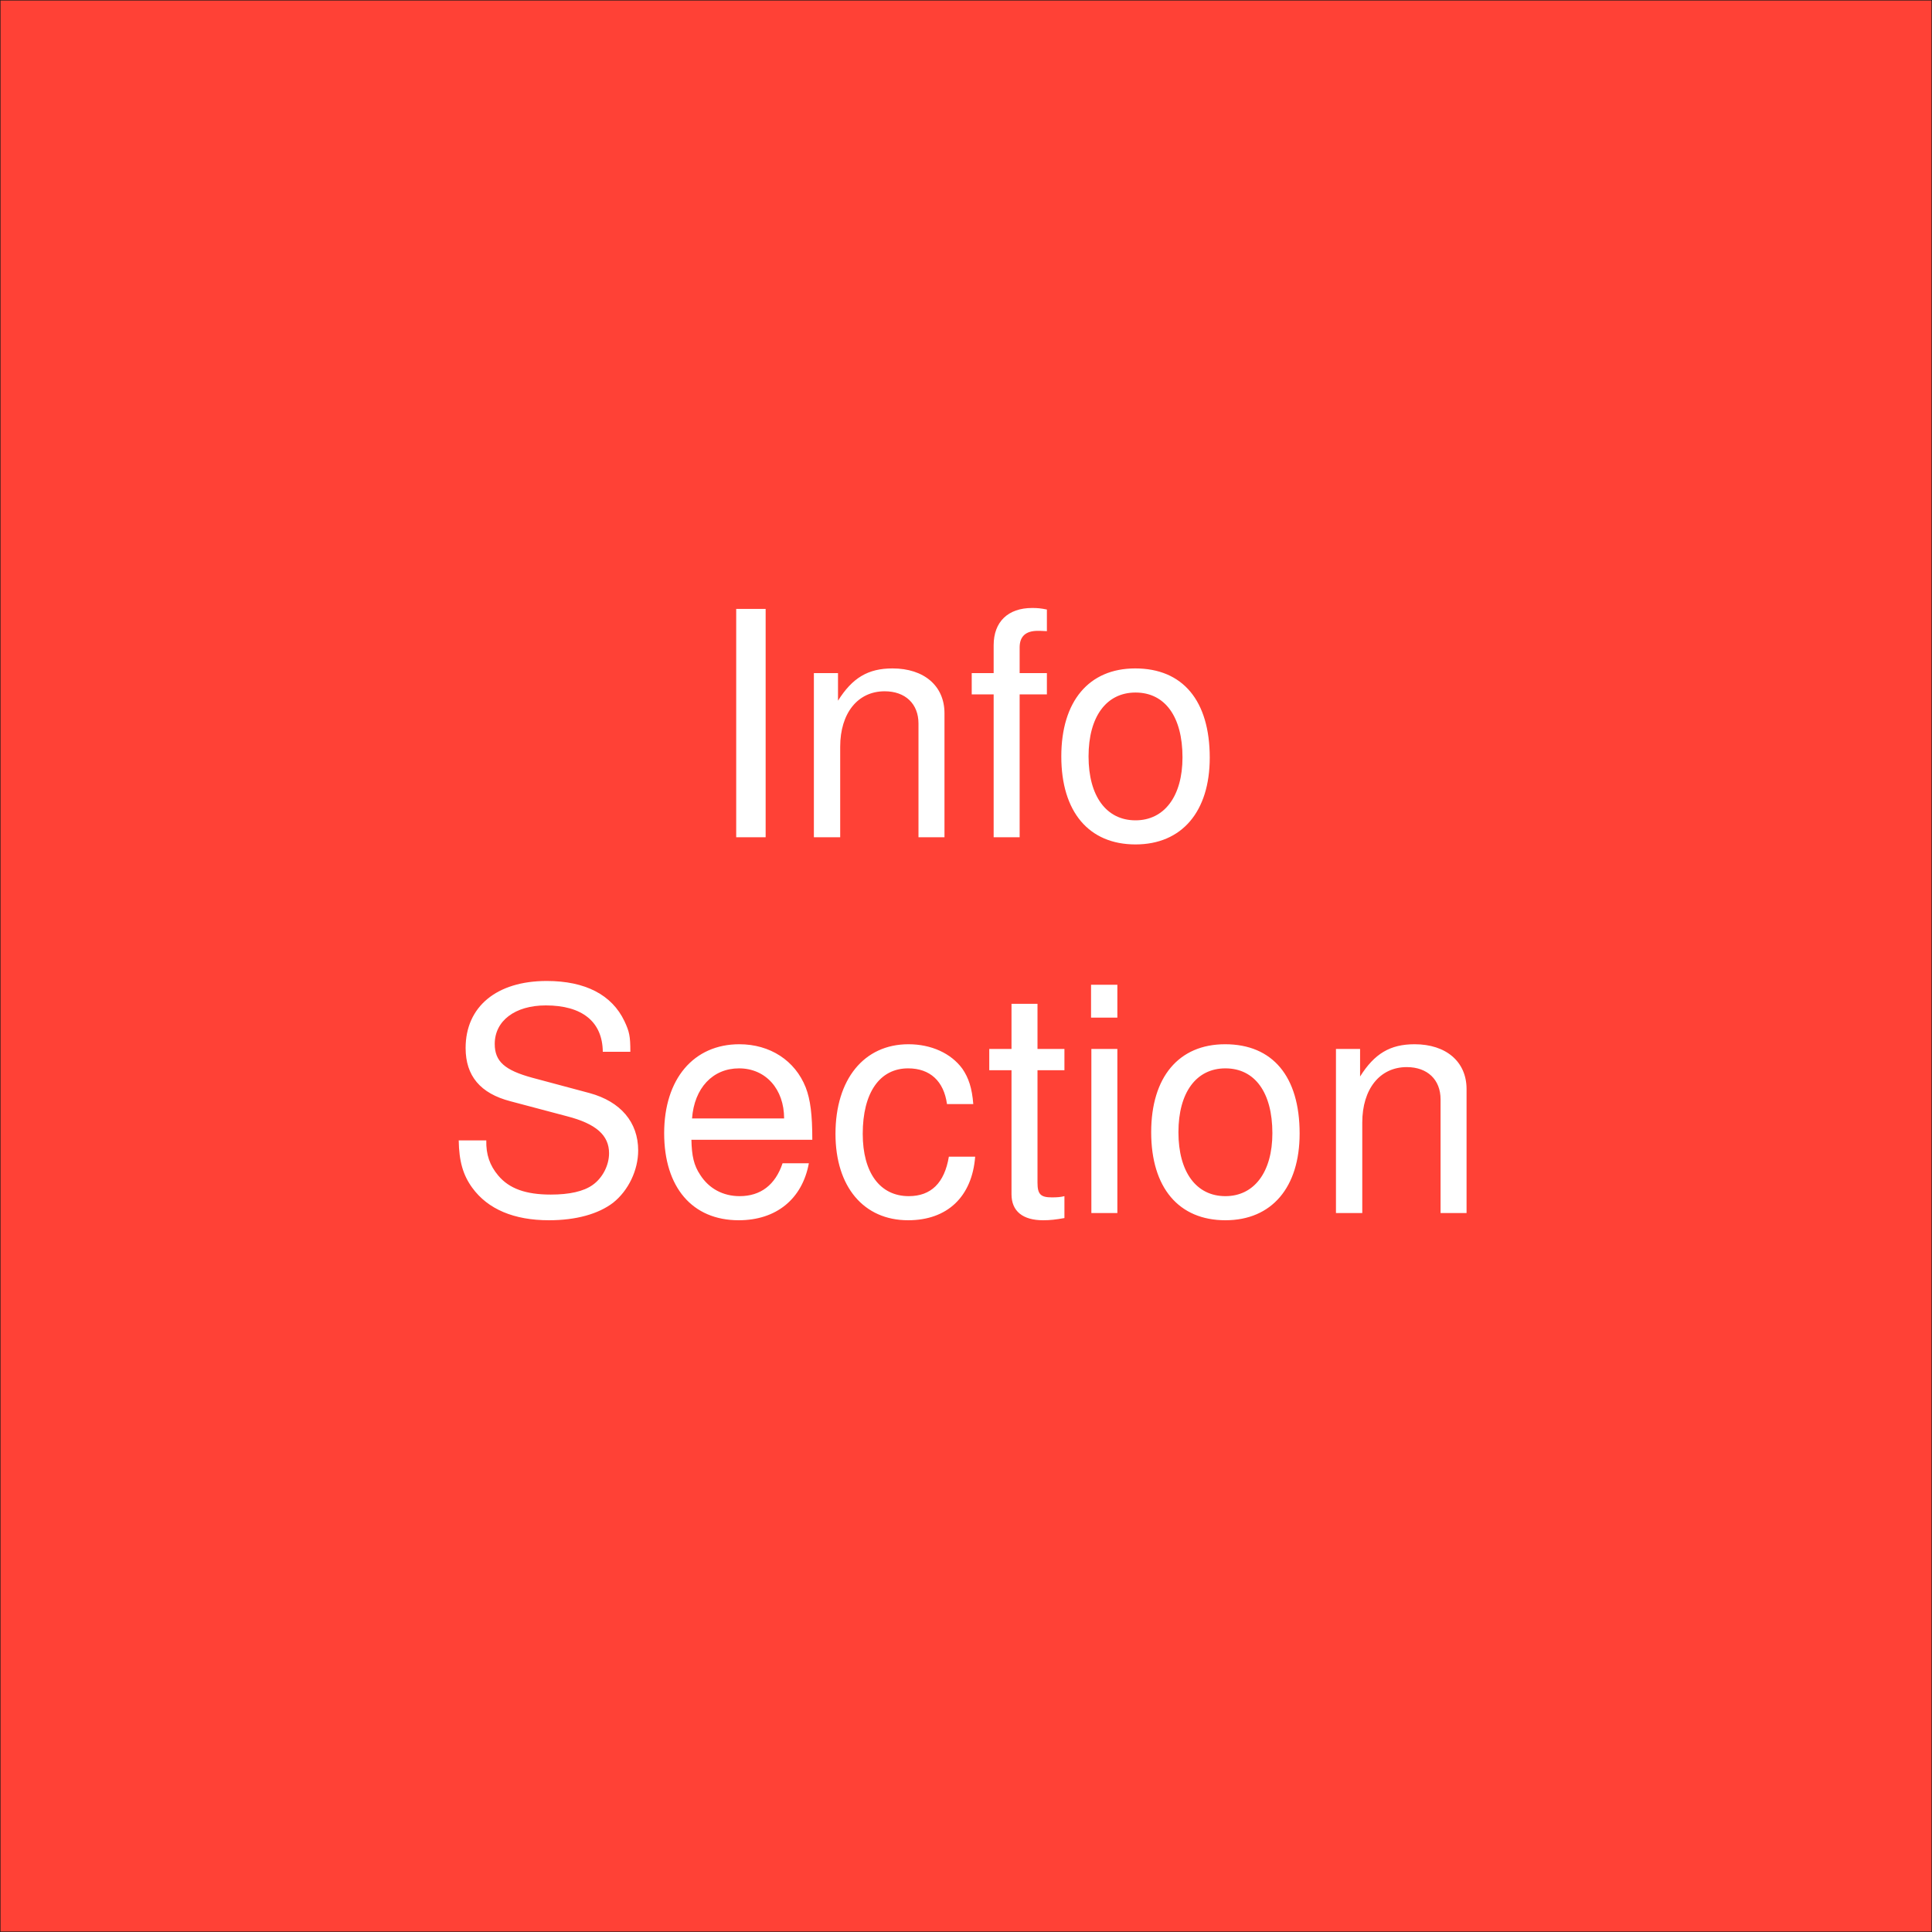
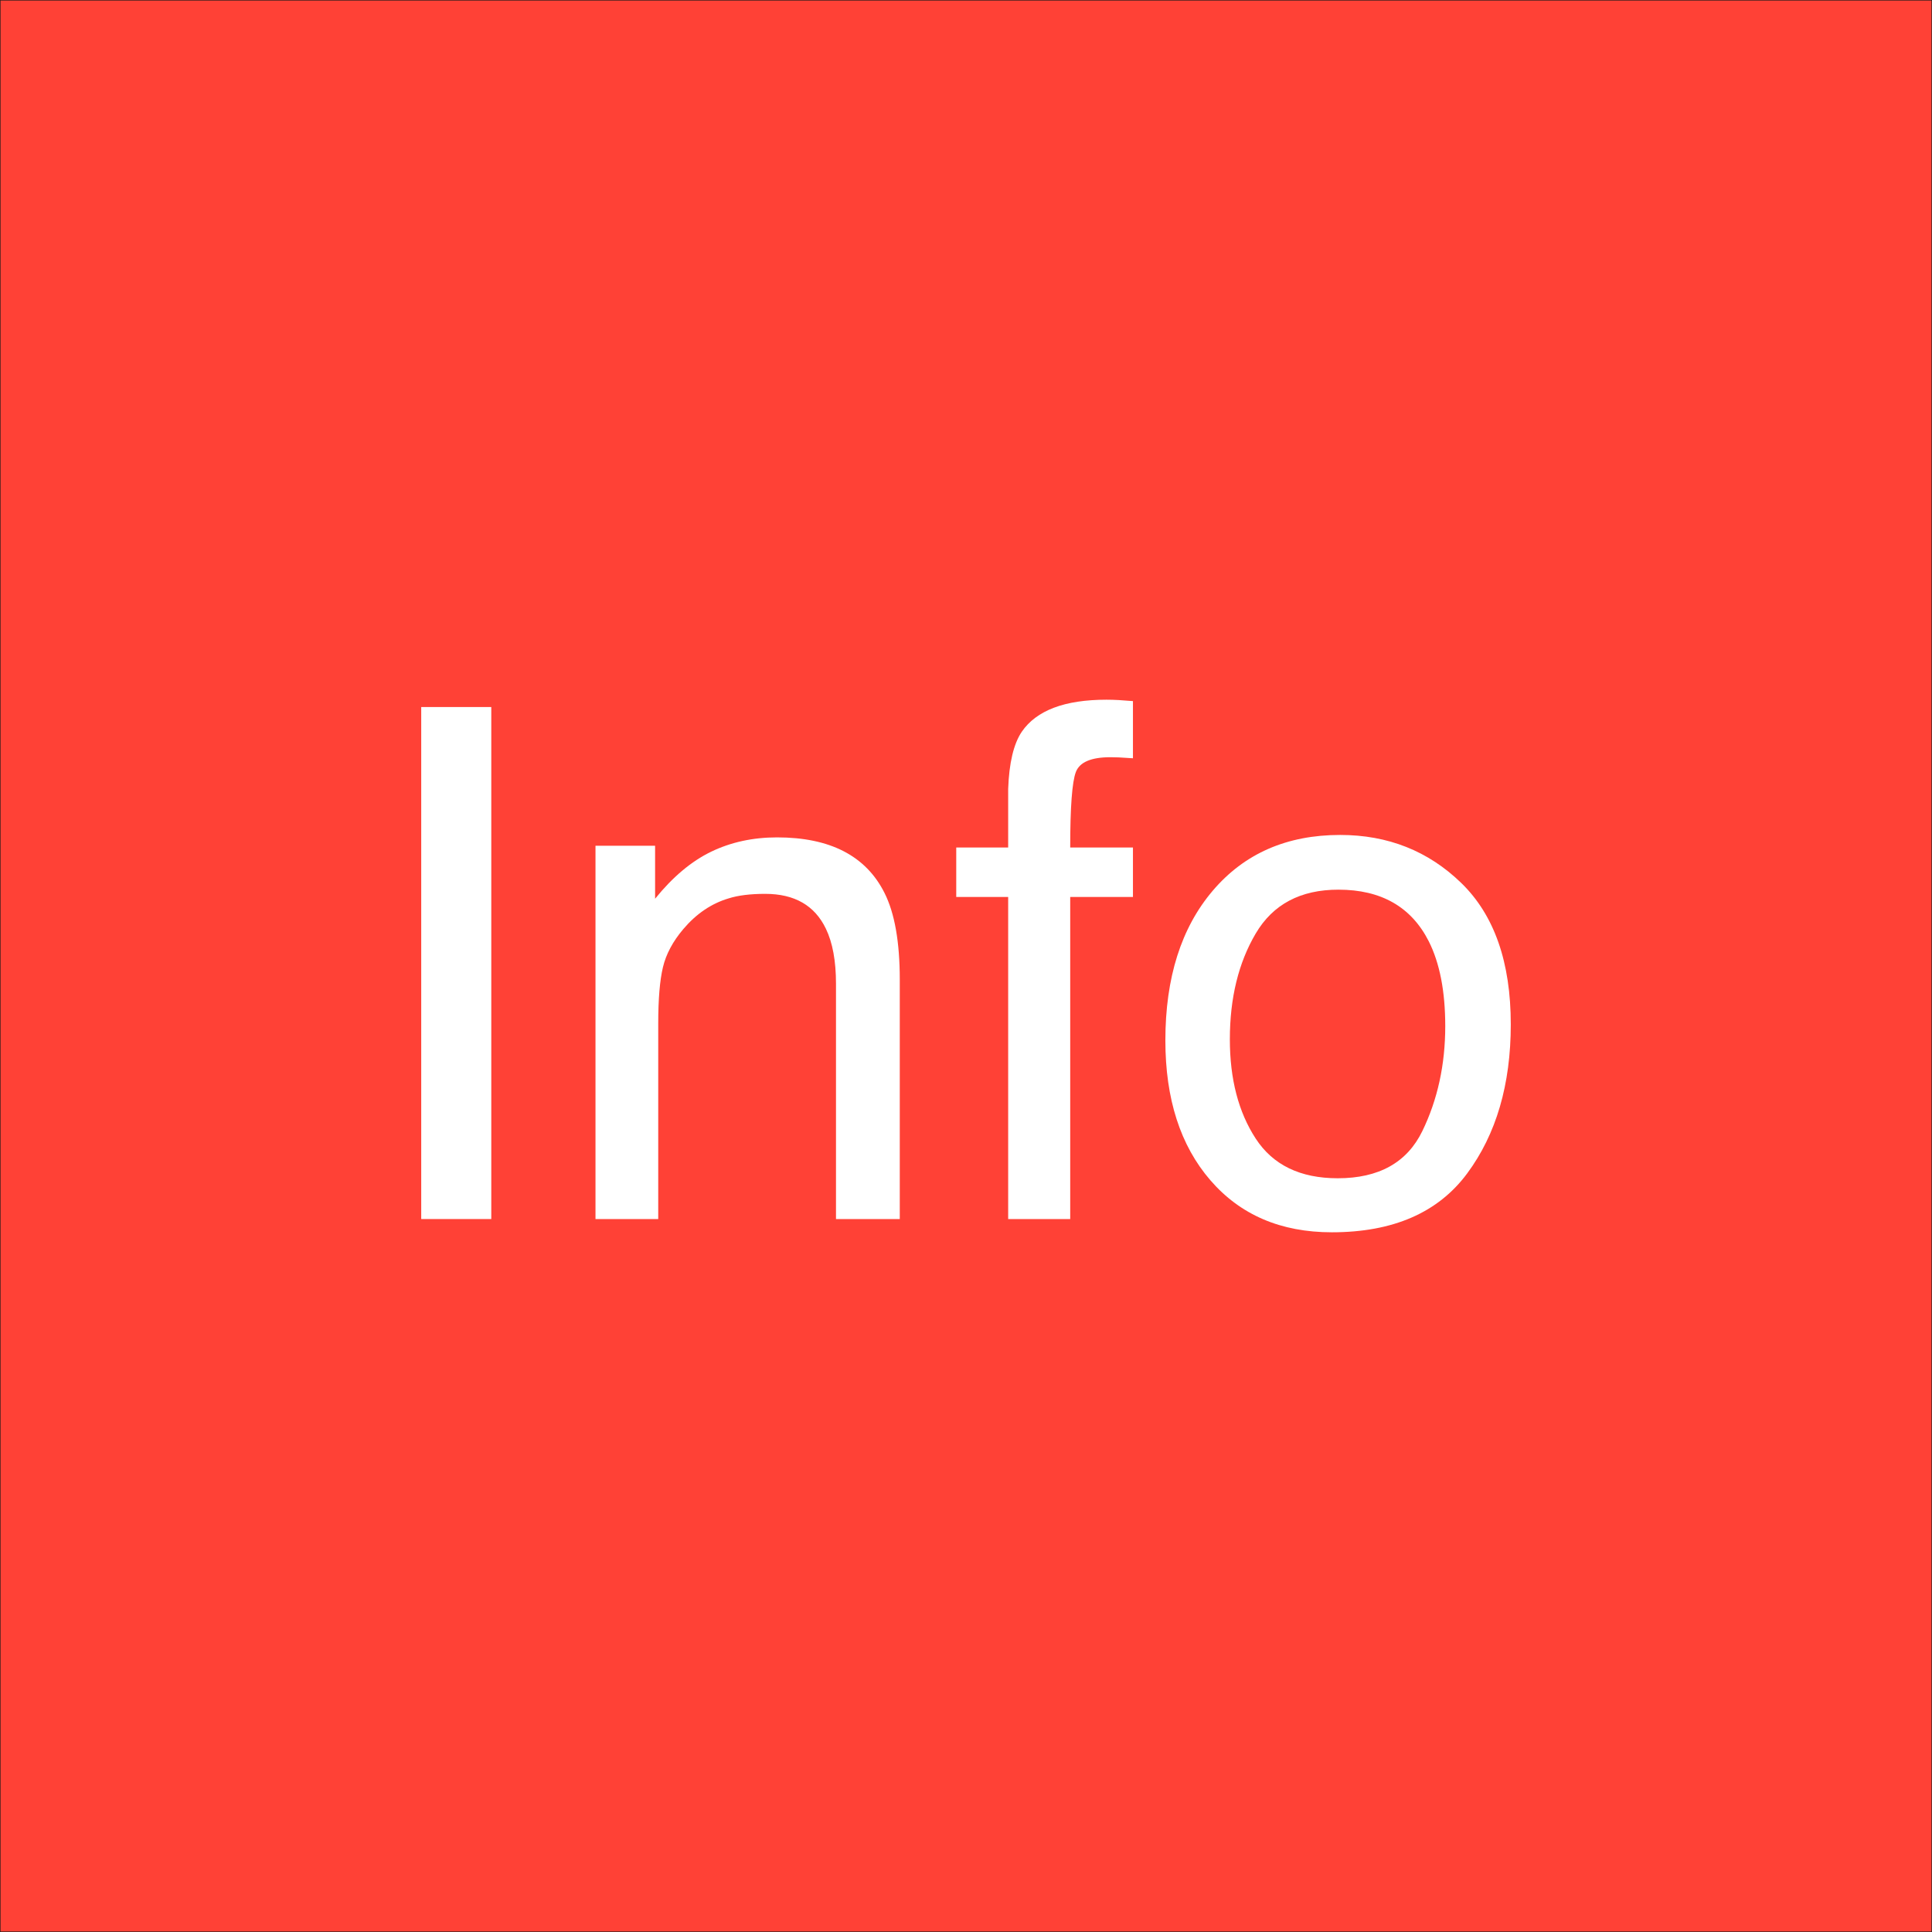
<svg xmlns="http://www.w3.org/2000/svg" version="1.1" id="Ebene_1" x="0px" y="0px" width="1900px" height="1900px" viewBox="0 0 1900 1900" enable-background="new 0 0 1900 1900" xml:space="preserve">
-   <rect fill="#FF4136" stroke="#1D1D1B" stroke-miterlimit="10" width="1900" height="1900" />
-   <text transform="matrix(1 0 0 1 436.3408 823.3638)">
-     <tspan x="0" y="0" fill="#FFFFFF" font-family="'Helvetica'" font-size="308">   Info</tspan>
-     <tspan x="0" y="369.599" fill="#FFFFFF" font-family="'Helvetica'" font-size="308">Section</tspan>
-   </text>
+   <rect y="0" fill="#FF4136" stroke="#1D1D1B" stroke-miterlimit="10" width="1900" height="1900" />
+   <path display="none" fill="#FFFFFF" d="M597.809,499.234h49.269v360.077h-49.269V499.234z" />
+   <path display="none" fill="#FFFFFF" d="M719.367,596.791h41.915v37.258c12.417-15.358,25.573-26.388,39.464-33.091  c13.887-6.699,29.33-10.05,46.327-10.05c37.258,0,62.42,12.991,75.496,38.974c7.189,14.217,10.785,34.562,10.785,61.034v168.396  h-44.856V693.857c0-16.013-2.371-28.924-7.108-38.729c-7.844-16.338-22.061-24.512-42.65-24.512  c-10.459,0-19.039,1.065-25.737,3.187c-12.095,3.596-22.715,10.785-31.865,21.57c-7.354,8.664-12.133,17.61-14.339,26.84  c-2.206,9.234-3.309,22.428-3.309,39.586v137.511h-44.121V596.791z" />
+   <path display="none" fill="#FFFFFF" d="M1019.146,516.638c10.295-15.033,30.149-22.551,59.563-22.551  c2.777,0,5.638,0.084,8.579,0.245c2.941,0.165,6.288,0.41,10.05,0.735v40.199c-4.627-0.326-7.975-0.528-10.038-0.613  c-2.068-0.081-4.011-0.123-5.825-0.123c-13.551,0-21.651,3.474-24.294,10.417c-2.643,6.948-3.964,24.634-3.964,53.068h44.121v34.807  h-44.121v226.488h-43.631V632.823h-36.522v-34.807h36.522v-41.18C1010.236,538.538,1013.424,525.136,1019.146,516.638z" />
+   <path display="none" fill="#FFFFFF" d="M1328.238,622.992c23.203,22.532,34.807,55.672,34.807,99.426  c0,42.291-10.225,77.231-30.67,104.822c-20.444,27.591-52.168,41.387-95.167,41.387c-35.864,0-64.339-12.202-85.435-36.61  c-21.096-24.409-31.64-57.185-31.64-98.331c0-44.083,11.114-79.184,33.344-105.309c22.229-26.12,52.087-39.184,89.571-39.184  C1276.638,589.192,1305.032,600.46,1328.238,622.992z M1300.843,797.461c10.747-22.114,16.12-46.722,16.12-73.814  c0-24.481-3.88-44.393-11.636-59.736c-12.278-24.156-33.446-36.235-63.5-36.235c-26.665,0-46.052,10.283-58.17,30.85  s-18.177,45.374-18.177,74.424c0,27.913,6.059,51.168,18.177,69.774s31.345,27.909,57.687,27.909  C1270.265,830.633,1290.096,819.576,1300.843,797.461z" />
+   <path display="none" fill="#FFFFFF" d="M225.966,1255.518c1.103,20.428,5.745,37.012,13.93,49.758  c15.584,23.861,43.052,35.787,82.405,35.787c17.629,0,33.685-2.611,48.169-7.844c28.02-10.129,42.03-28.268,42.03-54.416  c0-19.609-5.937-33.58-17.809-41.914c-12.034-8.17-30.87-15.277-56.515-21.326l-47.254-11.029  c-30.87-7.189-52.715-15.113-65.538-23.777c-22.164-15.032-33.244-37.502-33.244-67.406c0-32.355,10.893-58.909,32.677-79.664  c21.785-20.75,52.635-31.129,92.551-31.129c36.733,0,67.939,9.111,93.624,27.33c25.68,18.223,38.521,47.35,38.521,87.385h-45.837  c-2.352-19.28-7.365-34.072-15.04-44.367c-14.259-18.789-38.464-28.188-72.616-28.188c-27.576,0-47.396,6.047-59.46,18.139  c-12.064,12.095-18.093,26.146-18.093,42.16c0,17.648,7.124,30.559,21.375,38.729c9.341,5.231,30.479,11.766,63.413,19.609  l48.924,11.52c23.592,5.558,41.8,13.156,54.623,22.797c22.167,16.832,33.251,41.264,33.251,73.289  c0,39.875-14.144,68.389-42.432,85.547s-61.157,25.736-98.606,25.736c-43.669,0-77.852-11.436-102.551-34.316  c-24.715-22.711-36.825-53.516-36.335-92.408H225.966z" />
+   <path display="none" fill="#FFFFFF" d="M685.201,1116.413c17.376,8.743,30.613,20.062,39.709,33.948  c8.771,13.236,14.615,28.68,17.541,46.328c2.597,12.094,3.899,31.375,3.899,57.848H555.404c0.812,26.709,7.055,48.139,18.729,64.277  c11.674,16.141,29.751,24.209,54.232,24.209c22.861,0,41.104-7.633,54.723-22.898c7.622-8.863,13.022-19.123,16.201-30.781h43.386  c-1.145,9.643-4.944,20.387-11.398,32.232c-6.458,11.85-13.658,21.531-21.601,29.047c-13.301,13.074-29.763,21.895-49.383,26.473  c-10.544,2.611-22.463,3.922-35.76,3.922c-32.478,0-60.004-11.889-82.578-35.664c-22.574-23.777-33.857-57.07-33.857-99.887  c0-42.16,11.367-76.392,34.106-102.703c22.734-26.309,52.455-39.465,89.161-39.465  C649.877,1103.299,667.821,1107.674,685.201,1116.413z M701.003,1219.484c-1.785-19.119-5.917-34.396-12.397-45.836  c-11.992-21.241-32.003-31.865-60.035-31.865c-20.092,0-36.944,7.314-50.555,21.938c-13.612,14.627-20.824,33.213-21.632,55.764  H701.003z" />
+   <path display="none" fill="#FFFFFF" d="M975.656,1123.154c18.545,14.381,29.699,39.138,33.459,74.27h-42.895  c-2.617-16.178-8.58-29.617-17.894-40.321c-9.314-10.7-24.267-16.056-44.856-16.056c-28.108,0-48.208,13.712-60.299,41.131  c-7.844,17.789-11.766,39.742-11.766,65.855c0,26.277,5.554,48.393,16.668,66.346c11.11,17.955,28.595,26.93,52.455,26.93  c18.3,0,32.804-5.572,43.509-16.727c10.701-11.148,18.095-26.406,22.183-45.779h42.895c-4.902,34.807-17.158,60.262-36.768,76.355  c-19.609,16.096-44.695,24.143-75.25,24.143c-34.316,0-61.689-12.539-82.114-37.625c-20.429-25.082-30.64-56.416-30.64-94.002  c0-46.082,11.191-81.95,33.581-107.607c22.386-25.652,50.9-38.482,85.546-38.482  C933.045,1101.584,957.109,1108.776,975.656,1123.154z" />
+   <path display="none" fill="#FFFFFF" d="M1062.061,1035.893h44.611v73.289h41.916v36.033h-41.916v171.336  c0,9.154,3.104,15.281,9.314,18.385c3.432,1.799,9.15,2.695,17.158,2.695c2.123,0,4.412-0.053,6.863-0.16s5.309-0.383,8.58-0.82  v35.053c-5.068,1.471-10.338,2.531-15.811,3.186c-5.477,0.652-11.398,0.98-17.771,0.98c-20.59,0-34.561-5.27-41.914-15.809  c-7.354-10.541-11.031-24.225-11.031-41.059v-173.787h-35.541v-36.033h35.541V1035.893z" />
+   <path display="none" fill="#FFFFFF" d="M1192.709,1011.625h44.855v50.004h-44.855V1011.625z M1192.709,1110.408h44.855v261.295  h-44.855V1110.408z" />
+   <path display="none" fill="#FFFFFF" d="M1494.447,1135.383c23.203,22.531,34.807,55.672,34.807,99.426  c0,42.291-10.225,77.23-30.67,104.822c-20.443,27.59-52.168,41.387-95.166,41.387c-35.865,0-64.34-12.203-85.436-36.611  s-31.639-57.186-31.639-98.33c0-44.082,11.113-79.184,33.344-105.309c22.229-26.12,52.086-39.184,89.57-39.184  C1442.848,1101.584,1471.242,1112.852,1494.447,1135.383z M1467.053,1309.854c10.746-22.115,16.119-46.723,16.119-73.816  c0-24.48-3.879-44.393-11.635-59.734c-12.279-24.156-33.447-36.236-63.5-36.236c-26.664,0-46.053,10.283-58.17,30.851  c-12.119,20.567-18.178,45.374-18.178,74.425c0,27.912,6.059,51.168,18.178,69.773c12.117,18.605,31.344,27.908,57.686,27.908  C1436.475,1343.023,1456.305,1331.967,1467.053,1309.854z" />
+   <path display="none" fill="#FFFFFF" d="M1583.426,1109.182h41.914v37.258c12.418-15.357,25.572-26.388,39.465-33.09  c13.887-6.699,29.33-10.051,46.326-10.051c37.258,0,62.422,12.992,75.496,38.975c7.189,14.217,10.785,34.561,10.785,61.033v168.396  h-44.855v-165.455c0-16.013-2.371-28.924-7.109-38.729c-7.844-16.338-22.061-24.512-42.65-24.512  c-10.459,0-19.039,1.065-25.736,3.188c-12.096,3.596-22.717,10.785-31.865,21.57c-7.354,8.663-12.133,17.609-14.34,26.84  c-2.205,9.234-3.309,22.428-3.309,39.586v137.512h-44.121V1109.182z" />
+   <g>
+     <path fill="#FFFFFF" d="M414.245,695.319h68.897v503.534h-68.897V695.319z" />
+     <path fill="#FFFFFF" d="M585.632,831.743h58.614v52.102c17.363-21.477,35.761-36.902,55.187-46.274   c19.42-9.367,41.015-14.054,64.784-14.054c52.102,0,87.289,18.167,105.574,54.501c10.053,19.881,15.082,48.331,15.082,85.351   v235.485h-62.728V967.481c0-22.393-3.315-40.447-9.94-54.158c-10.969-22.848-30.85-34.277-59.643-34.277   c-14.627,0-26.624,1.489-35.991,4.456c-16.914,5.029-31.766,15.082-44.561,30.164c-10.283,12.115-16.968,24.626-20.053,37.533   c-3.085,12.914-4.627,31.364-4.627,55.358v192.296h-61.699V831.743z" />
+     <path fill="#FFFFFF" d="M1004.843,719.656c14.396-21.021,42.161-31.535,83.294-31.535c3.883,0,7.884,0.118,11.997,0.343   c4.113,0.23,8.794,0.573,14.054,1.028v56.215c-6.47-0.455-11.15-0.739-14.038-0.857c-2.892-0.112-5.607-0.171-8.146-0.171   c-18.949,0-30.276,4.858-33.973,14.568c-3.695,9.715-5.543,34.449-5.543,74.21h61.699v48.674h-61.699v316.723h-61.014V882.131   h-51.073v-48.674h51.073v-57.586C992.385,750.281,996.841,731.541,1004.843,719.656z" />
+     <path fill="#FFFFFF" d="M1437.081,868.382c32.445,31.508,48.674,77.853,48.674,139.038c0,59.139-14.3,108-42.89,146.584   c-28.589,38.584-72.952,57.875-133.082,57.875c-50.151,0-89.973-17.063-119.473-51.196s-44.244-79.968-44.244-137.506   c0-61.646,15.543-110.732,46.628-147.264c31.085-36.527,72.839-54.795,125.257-54.795   C1364.922,821.117,1404.63,836.874,1437.081,868.382z M1398.771,1112.362c15.028-30.925,22.543-65.336,22.543-103.224   c0-34.234-5.426-62.079-16.271-83.535c-17.17-33.779-46.772-50.671-88.799-50.671c-37.288,0-64.399,14.38-81.345,43.141   c-16.946,28.761-25.419,63.451-25.419,104.075c0,39.033,8.473,71.555,25.419,97.572c16.945,26.02,43.832,39.028,80.669,39.028   C1356.01,1158.749,1383.742,1143.287,1398.771,1112.362z" />
+   </g>
</svg>
